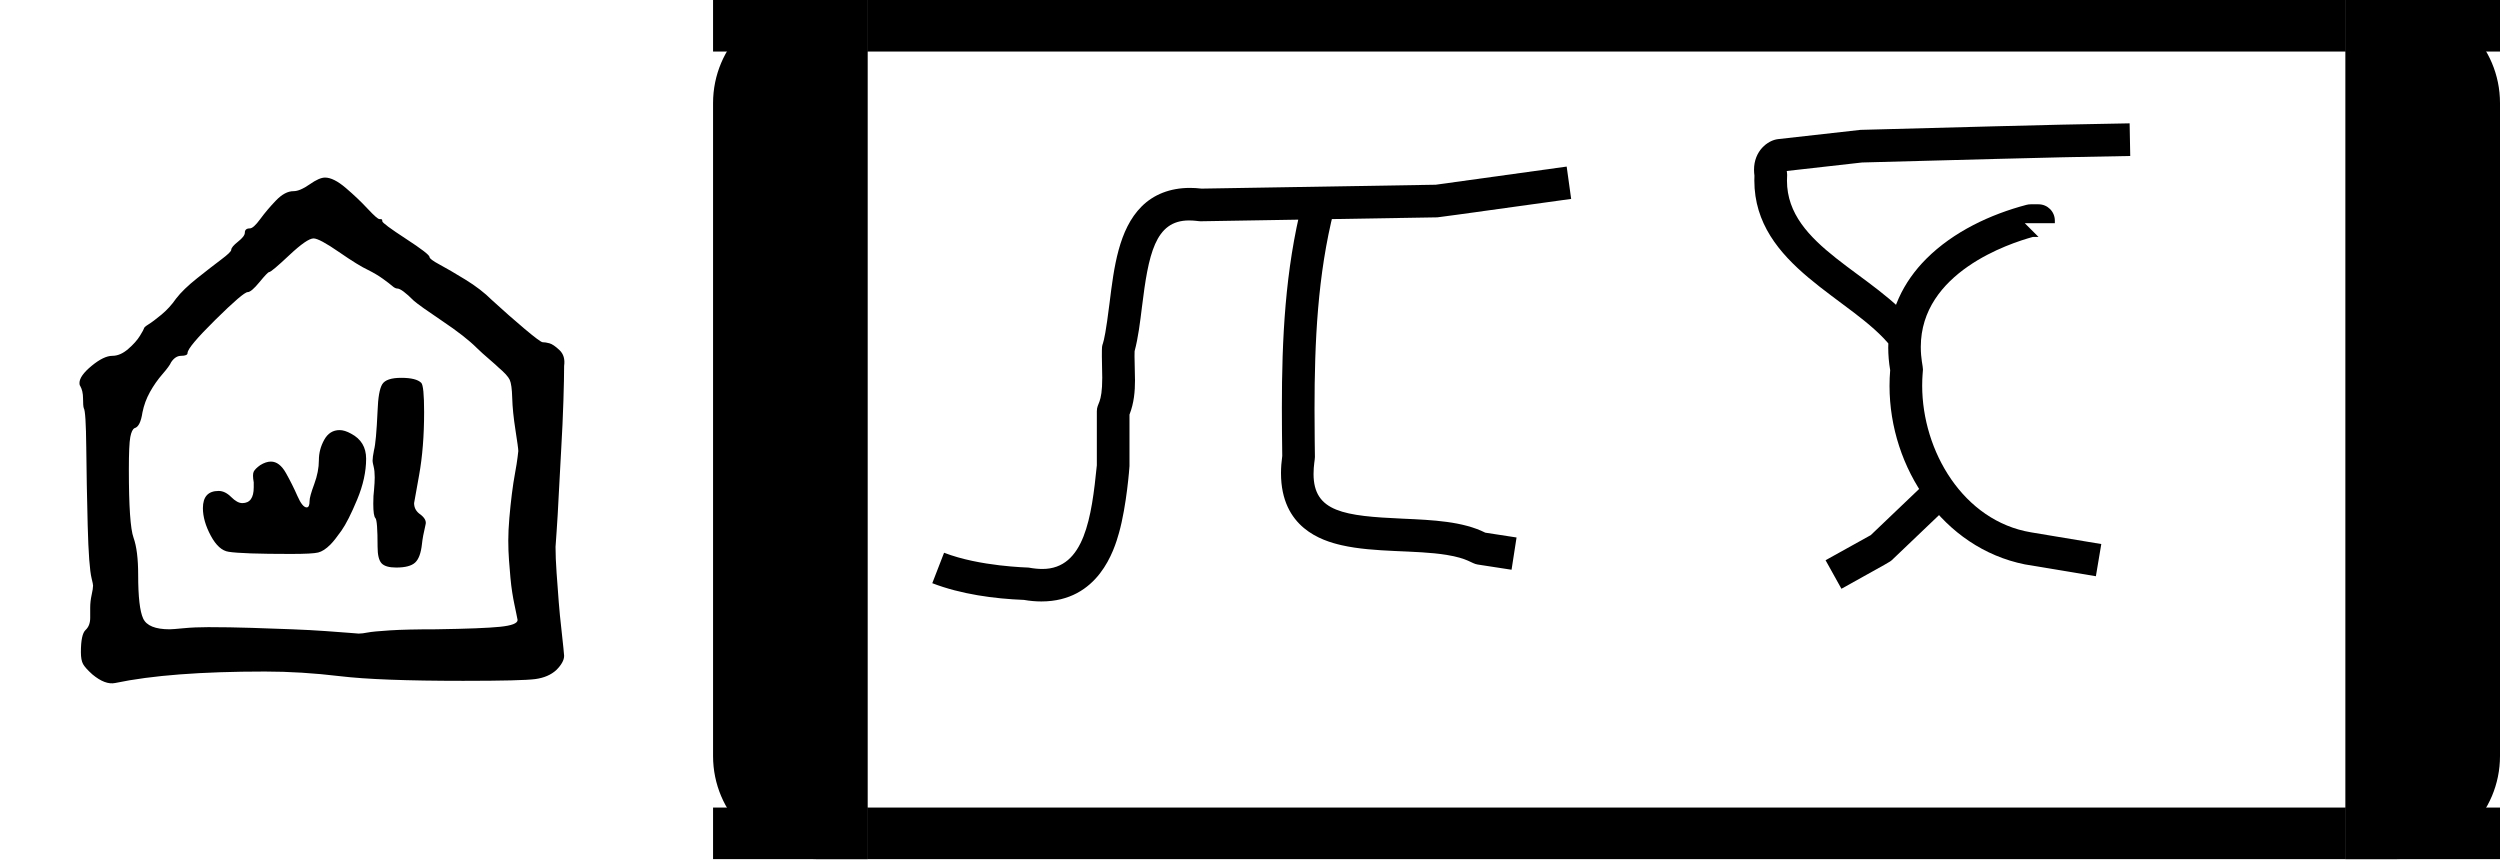
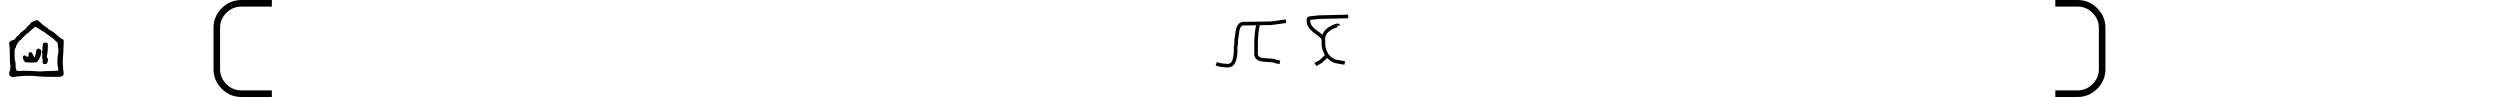
- <svg xmlns="http://www.w3.org/2000/svg" version="1.1" width="2910" height="1000" viewBox="0 0 2910 1000">
+ <svg xmlns="http://www.w3.org/2000/svg" version="1.1" width="25776" height="1000" viewBox="0 0 25776 1000">
  <path d="M126 137Q126 137 126 151Q126 160 128.0 169.0Q130 178 130 182Q130 184 128 192Q124 208 122.5 266.0Q121 324 120.5 375.0Q120 426 117 430Q116 433 116.0 443.5Q116 454 112 461Q111 462 111 465Q111 475 128.0 489.0Q145 503 157 503Q168 503 179.0 512.5Q190 522 195.5 531.0Q201 540 201 541Q201 543 207.5 547.0Q214 551 225.5 560.5Q237 570 246 583Q256 596 275.5 611.5Q295 627 309.0 637.5Q323 648 323 651Q323 655 332.5 662.5Q342 670 342 675Q342 681 349 681Q354 681 363.5 694.0Q373 707 385.5 720.0Q398 733 410 733Q419 733 432.5 742.5Q446 752 454 752Q466 752 483.0 737.5Q500 723 513.5 708.5Q527 694 530 694Q533 694 533.5 693.5Q534 693 534 691Q534 688 567.0 666.5Q600 645 600 641Q600 638 614.0 630.5Q628 623 650.0 609.5Q672 596 687 581Q711 559 733.0 540.5Q755 522 758 522Q762 522 767.5 520.5Q773 519 781.5 511.0Q790 503 788 489Q788 472 787.0 440.0Q786 408 784.0 374.0Q782 340 780.5 309.0Q779 278 777.5 257.5Q776 237 776 236Q776 221 777.5 199.5Q779 178 780.5 159.0Q782 140 784.0 123.0Q786 106 787.0 95.0Q788 84 788 84Q788 75 777 64Q766 54 748.0 51.5Q730 49 647 49Q529 49 475.0 55.5Q421 62 370 62Q237 62 161 46Q147 43 129 58Q119 67 116.0 72.5Q113 78 113 89Q113 114 119.5 120.0Q126 126 126 137ZM291 124Q320 124 351.5 123.0Q383 122 408.5 121.0Q434 120 455.0 118.5Q476 117 488.5 116.0Q501 115 501 115Q506 115 513.5 116.5Q521 118 544.5 119.5Q568 121 609 121Q674 122 698.5 124.5Q723 127 723 134Q723 134 722.5 136.5Q722 139 721.0 144.0Q720 149 718.5 156.0Q717 163 715.5 172.5Q714 182 713.0 193.0Q712 204 711.0 217.5Q710 231 710 245Q710 259 711.5 276.5Q713 294 715.0 310.0Q717 326 719.5 339.5Q722 353 723.0 361.5Q724 370 724 370Q724 374 720.0 399.5Q716 425 715.5 444.0Q715 463 712.0 469.5Q709 476 696 487Q693 490 686.0 496.0Q679 502 674.0 506.5Q669 511 666 514Q650 530 618.0 551.5Q586 573 578 580Q561 597 555 597Q552 597 548.0 600.5Q544 604 535.0 610.5Q526 617 514 623Q501 629 473.5 648.0Q446 667 438 667Q429 667 404.0 643.5Q379 620 376 620Q374 620 362.5 606.0Q351 592 346 592Q340 592 301.0 553.5Q262 515 262 507Q262 503 253 503Q245 503 239 494Q237 489 227.0 477.5Q217 466 209.5 452.5Q202 439 199 424Q196 404 188 402Q184 400 182.0 389.5Q180 379 180 344Q180 267 186.5 249.0Q193 231 193 197Q193 151 200.0 136.0Q207 121 237 121Q241 121 256.5 122.5Q272 124 291 124Z" transform="translate(0.00,833.33) scale(0.8333,-0.8333)" fill="#000000" />
  <path d="m 432.427,-300.259 c 0,-4 2.167,-11.833 6.5,-23.5 4.333,-11.667 6.5,-22.833 6.5,-33.5 0,-10 2.5,-19.5 7.5,-28.5 5,-9 12.167,-13.5 21.5,-13.5 4.667,0 10,1.667 16,5 14,7.333 21,19 21,35 0,18 -4.167,37 -12.5,57 -8.333,20 -15.667,34.5 -22,43.5 -6.333,9 -11.5,15.5 -15.5,19.5 -6,6 -11.667,9.667 -17,11 -5.333,1.333 -18,2 -38,2 -45.333,0 -74.333,-1 -87,-3 -9.333,-1.333 -17.667,-8.833 -25,-22.5 -7.333,-13.667 -11,-26.5 -11,-38.5 0,-16 7.333,-24 22,-24 6,0 11.833,2.833 17.5,8.5 5.667,5.667 10.833,8.5 15.5,8.5 10.667,0 16,-7.333 16,-22 v -7 c -1.333,-7.333 -1.333,-12.333 0,-15 1.333,-2.667 4.333,-5.667 9,-9 5.333,-3.333 10.333,-5 15,-5 8,0 15,5.333 21,16 6,10.667 11.333,21.333 16,32 4.667,10.667 9,16 13,16 2.667,0 4,-3 4,-9 z m 95,-126 c 0.667,-18.667 2.833,-31 6.5,-37 3.667,-6 12.5,-9 26.5,-9 14,0 23.333,2.333 28,7 2.667,2.667 4,16.333 4,41 0,32.667 -2.333,62 -7,88 l -7,39 c 0,6.667 3,12 9,16 6,4.667 8.333,9.333 7,14 -2.667,11.333 -4.333,20.333 -5,27 -1.333,12.667 -4.5,21.333 -9.5,26 -5,4.667 -13.833,7 -26.5,7 -10,0 -16.833,-2 -20.5,-6 -3.667,-4 -5.5,-11.667 -5.5,-23 0,-24.667 -1,-38 -3,-40 -2,-2 -3,-8.667 -3,-20 0,-8 0.333,-14.333 1,-19 0.667,-7.333 1,-13.333 1,-18 0,-6 -0.5,-11 -1.5,-15 -1,-4 -1.5,-6.667 -1.5,-8 0,-3.333 0.667,-8.333 2,-15 2,-7.333 3.667,-25.667 5,-55 z" transform="translate(0.00,833.33) scale(0.8333,0.8333)" fill="#000000" />
-   <path d="M 1010.0 0 H 950.0 A 120 120 0 0 0 830.0 120 V 880 A 120 120 0 0 0 950.0 1000 H 1010.0 Z" fill="#000000" />
-   <path d="M 2730.0 0 H 2790.0 A 120 120 0 0 1 2910.0 120 V 880 A 120 120 0 0 1 2790.0 1000 H 2730.0 Z" fill="#000000" />
-   <rect x="830.00" y="0.00" width="180.00" height="60.00" fill="#000000" />
-   <rect x="830.00" y="940.00" width="180.00" height="60.00" fill="#000000" />
-   <rect x="1010.00" y="0.00" width="1720.00" height="60.00" fill="#000000" />
-   <rect x="1010.00" y="940.00" width="1720.00" height="60.00" fill="#000000" />
-   <rect x="2730.00" y="0.00" width="180.00" height="60.00" fill="#000000" />
-   <rect x="2730.00" y="940.00" width="180.00" height="60.00" fill="#000000" />
-   <path d="M 606.00,542.00 C 606.00,546.18 603.91,554.87 603.91,568.08 C 603.91,626.37 650.88,632.48 740.82,636.50 C 786.76,638.55 832.37,640.59 866.94,657.93 L 914.83,665.30 C 914.83,665.30 907.22,714.71 907.17,714.70 C 855.17,706.70 855.17,706.70 855.17,706.70 C 845.62,705.23 841.04,697.37 807.61,691.96 C 759.76,684.22 697.95,688.78 646.90,677.14 C 616.57,670.23 554.06,650.54 554.06,566.86 C 554.06,558.44 554.70,549.61 555.98,540.37 C 555.66,515.94 555.39,491.39 555.39,466.76 C 555.39,362.05 560.27,255.89 586.78,151.80 C 586.78,151.80 635.23,164.14 635.22,164.20 C 610.19,262.47 605.41,365.06 605.41,468.94 C 605.41,502.99 606.00,541.27 606.00,542.00  Z M 188.61,713.52 C 253.17,713.52 264.03,634.00 272.00,554.74 L 272.00,472.00 C 272.00,458.65 280.28,461.80 280.28,420.74 C 280.28,419.96 279.71,388.35 279.71,388.02 C 279.71,353.88 280.47,395.07 291.49,306.05 C 298.20,251.85 305.43,193.50 340.54,158.39 C 358.87,140.06 384.10,129.89 414.62,129.89 C 420.36,129.89 426.27,130.25 432.37,130.98 L 791.06,125.03 C 791.06,125.03 991.54,97.24 991.59,97.24 L 998.46,146.76 C 804.56,173.63 795.49,174.96 793.42,174.99 L 431.00,181.00 C 427.46,181.00 422.24,179.74 413.12,179.74 C 360.94,179.74 351.03,232.07 341.10,312.24 C 338.20,335.68 335.46,358.94 329.84,379.96 C 329.75,382.50 329.71,385.14 329.71,387.86 C 329.71,389.00 330.44,424.31 330.44,424.67 C 330.44,441.15 329.05,459.17 322.00,477.10 L 322.00,556.00 C 322.00,557.04 317.74,616.22 305.93,658.28 C 298.73,683.89 274.89,763.28 187.01,763.28 C 178.49,763.28 169.59,762.51 160.32,760.91 C 114.76,759.15 63.76,752.23 19.97,735.32 C 19.97,735.32 37.99,688.67 38.03,688.68 C 93.01,709.92 166.24,711.18 167.53,711.42 C 175.39,712.86 182.37,713.52 188.61,713.52 Z" transform="translate(1070.00,120.00) scale(0.76,0.76)" fill="#000000" />
-   <path d="M 223.73,118.89 C 223.73,219.81 358.16,259.90 422.73,342.64 C 422.73,342.64 383.31,373.40 383.27,373.36 C 325.30,299.08 173.75,250.23 173.75,118.52 C 173.75,116.12 173.80,113.69 173.91,111.24 C 173.53,108.37 173.28,105.26 173.28,101.99 C 173.28,73.47 193.91,57.00 210.18,55.16 C 335.25,41.04 335.25,41.04 336.34,41.01 C 473.68,37.62 609.98,33.19 748.53,31.01 L 749.47,80.99 C 611.42,83.17 475.59,87.57 338.75,90.96 L 223.40,103.98 C 223.56,105.80 224.00,107.13 224.00,110.00 C 224.00,110.09 223.73,115.58 223.73,118.89  Z M 437.75,579.91 L 472.27,616.08 L 384.25,700.09 C 381.93,702.31 381.93,702.31 307.14,743.86 L 282.85,700.14 L 352.07,661.69 L 437.75,579.91  Z M 609.00,155.00 C 622.81,155.00 634.00,166.19 634.00,180.00 L 634.00,184.00 L 588.00,184.00 L 609.00,205.00 L 600.32,205.00 C 564.02,214.91 428.69,259.50 428.69,373.49 C 428.69,392.21 432.00,402.69 432.00,408.00 C 432.00,410.90 430.81,418.65 430.81,432.71 C 430.81,532.88 493.70,640.11 597.56,657.42 C 705.14,675.35 705.14,675.35 705.14,675.35 C 705.14,675.35 696.92,724.66 696.86,724.65 C 588.46,706.58 588.46,706.58 588.05,706.50 C 462.74,681.35 380.80,559.13 380.80,433.14 C 380.80,425.13 381.13,417.10 381.80,409.10 C 379.78,397.21 378.82,385.67 378.82,374.50 C 378.82,319.38 402.25,273.33 437.08,238.50 C 478.69,196.89 535.39,170.39 590.60,155.83 C 592.69,155.28 594.85,155.00 597.00,155.00 L 609.00,155.00 Z" transform="translate(1910.00,120.00) scale(0.76,0.76)" fill="#000000" />
+   <path d="M 24.638,12.488 H 20.722 q -1.482,0 -2.54,-1.058 -1.058,-1.058 -1.058,-2.54 V 3.598 q 0,-1.482 1.058,-2.54 Q 19.241,4e-6 20.722,4e-6 h 3.916 V 0.847 H 20.722 q -1.132,0 -1.947,0.815 -0.804,0.804 -0.804,1.937 v 5.292 q 0,1.132 0.804,1.937 0.815,0.815 1.947,0.815 h 3.916 z" transform="translate(830.00,0.00) scale(80.0747,80.0747)" fill="#000000" />
+   <path d="M 75.015,0.847 V 4e-6 h 13.123 v 0.847 z m 0,11.642 v -0.847 h 13.123 v 0.847 z" transform="translate(12438.47,0.00) scale(954.9133,80.0747)" fill="#000000" />
+   <path d="m 87.715,4e-6 h 2.857 q 1.482,0 2.54,1.058 1.058,1.058 1.058,2.54 v 5.292 q 0,1.482 -1.058,2.54 -1.058,1.058 -2.54,1.058 h -2.857 v -0.847 h 2.857 q 1.132,0 1.937,-0.815 0.815,-0.804 0.815,-1.937 V 3.598 q 0,-1.132 -0.815,-1.937 -0.804,-0.815 -1.937,-0.815 h -2.857 z" transform="translate(14167.28,0.00) scale(80.0747,80.0747)" fill="#000000" />
+   <path d="M 606.00,542.00 C 606.00,546.18 603.91,554.87 603.91,568.08 C 603.91,626.37 650.88,632.48 740.82,636.50 C 786.76,638.55 832.37,640.59 866.94,657.93 L 914.83,665.30 C 914.83,665.30 907.22,714.71 907.17,714.70 C 855.17,706.70 855.17,706.70 855.17,706.70 C 845.62,705.23 841.04,697.37 807.61,691.96 C 759.76,684.22 697.95,688.78 646.90,677.14 C 616.57,670.23 554.06,650.54 554.06,566.86 C 554.06,558.44 554.70,549.61 555.98,540.37 C 555.66,515.94 555.39,491.39 555.39,466.76 C 555.39,362.05 560.27,255.89 586.78,151.80 C 586.78,151.80 635.23,164.14 635.22,164.20 C 610.19,262.47 605.41,365.06 605.41,468.94 C 605.41,502.99 606.00,541.27 606.00,542.00  Z M 188.61,713.52 C 253.17,713.52 264.03,634.00 272.00,554.74 L 272.00,472.00 C 272.00,458.65 280.28,461.80 280.28,420.74 C 280.28,419.96 279.71,388.35 279.71,388.02 C 279.71,353.88 280.47,395.07 291.49,306.05 C 298.20,251.85 305.43,193.50 340.54,158.39 C 358.87,140.06 384.10,129.89 414.62,129.89 C 420.36,129.89 426.27,130.25 432.37,130.98 L 791.06,125.03 C 791.06,125.03 991.54,97.24 991.59,97.24 L 998.46,146.76 C 804.56,173.63 795.49,174.96 793.42,174.99 L 431.00,181.00 C 427.46,181.00 422.24,179.74 413.12,179.74 C 360.94,179.74 351.03,232.07 341.10,312.24 C 338.20,335.68 335.46,358.94 329.84,379.96 C 329.75,382.50 329.71,385.14 329.71,387.86 C 329.71,389.00 330.44,424.31 330.44,424.67 C 330.44,441.15 329.05,459.17 322.00,477.10 L 322.00,556.00 C 322.00,557.04 317.74,616.22 305.93,658.28 C 298.73,683.89 274.89,763.28 187.01,763.28 C 178.49,763.28 169.59,762.51 160.32,760.91 C 114.76,759.15 63.76,752.23 19.97,735.32 C 19.97,735.32 37.99,688.67 38.03,688.68 C 93.01,709.92 166.24,711.18 167.53,711.42 C 175.39,712.86 182.37,713.52 188.61,713.52 Z" transform="translate(12518.47,127.80) scale(0.7444,0.7444)" fill="#000000" />
+   <path d="M 223.73,118.89 C 223.73,219.81 358.16,259.90 422.73,342.64 C 422.73,342.64 383.31,373.40 383.27,373.36 C 325.30,299.08 173.75,250.23 173.75,118.52 C 173.75,116.12 173.80,113.69 173.91,111.24 C 173.53,108.37 173.28,105.26 173.28,101.99 C 173.28,73.47 193.91,57.00 210.18,55.16 C 335.25,41.04 335.25,41.04 336.34,41.01 C 473.68,37.62 609.98,33.19 748.53,31.01 L 749.47,80.99 C 611.42,83.17 475.59,87.57 338.75,90.96 L 223.40,103.98 C 223.56,105.80 224.00,107.13 224.00,110.00 C 224.00,110.09 223.73,115.58 223.73,118.89  Z M 437.75,579.91 L 472.27,616.08 L 384.25,700.09 C 381.93,702.31 381.93,702.31 307.14,743.86 L 282.85,700.14 L 352.07,661.69 L 437.75,579.91  Z M 609.00,155.00 C 622.81,155.00 634.00,166.19 634.00,180.00 L 634.00,184.00 L 588.00,184.00 L 609.00,205.00 L 600.32,205.00 C 564.02,214.91 428.69,259.50 428.69,373.49 C 428.69,392.21 432.00,402.69 432.00,408.00 C 432.00,410.90 430.81,418.65 430.81,432.71 C 430.81,532.88 493.70,640.11 597.56,657.42 C 705.14,675.35 705.14,675.35 705.14,675.35 C 705.14,675.35 696.92,724.66 696.86,724.65 C 588.46,706.58 588.46,706.58 588.05,706.50 C 462.74,681.35 380.80,559.13 380.80,433.14 C 380.80,425.13 381.13,417.10 381.80,409.10 C 379.78,397.21 378.82,385.67 378.82,374.50 C 378.82,319.38 402.25,273.33 437.08,238.50 C 478.69,196.89 535.39,170.39 590.60,155.83 C 592.69,155.28 594.85,155.00 597.00,155.00 L 609.00,155.00 Z" transform="translate(13342.88,127.80) scale(0.7444,0.7444)" fill="#000000" />
</svg>
